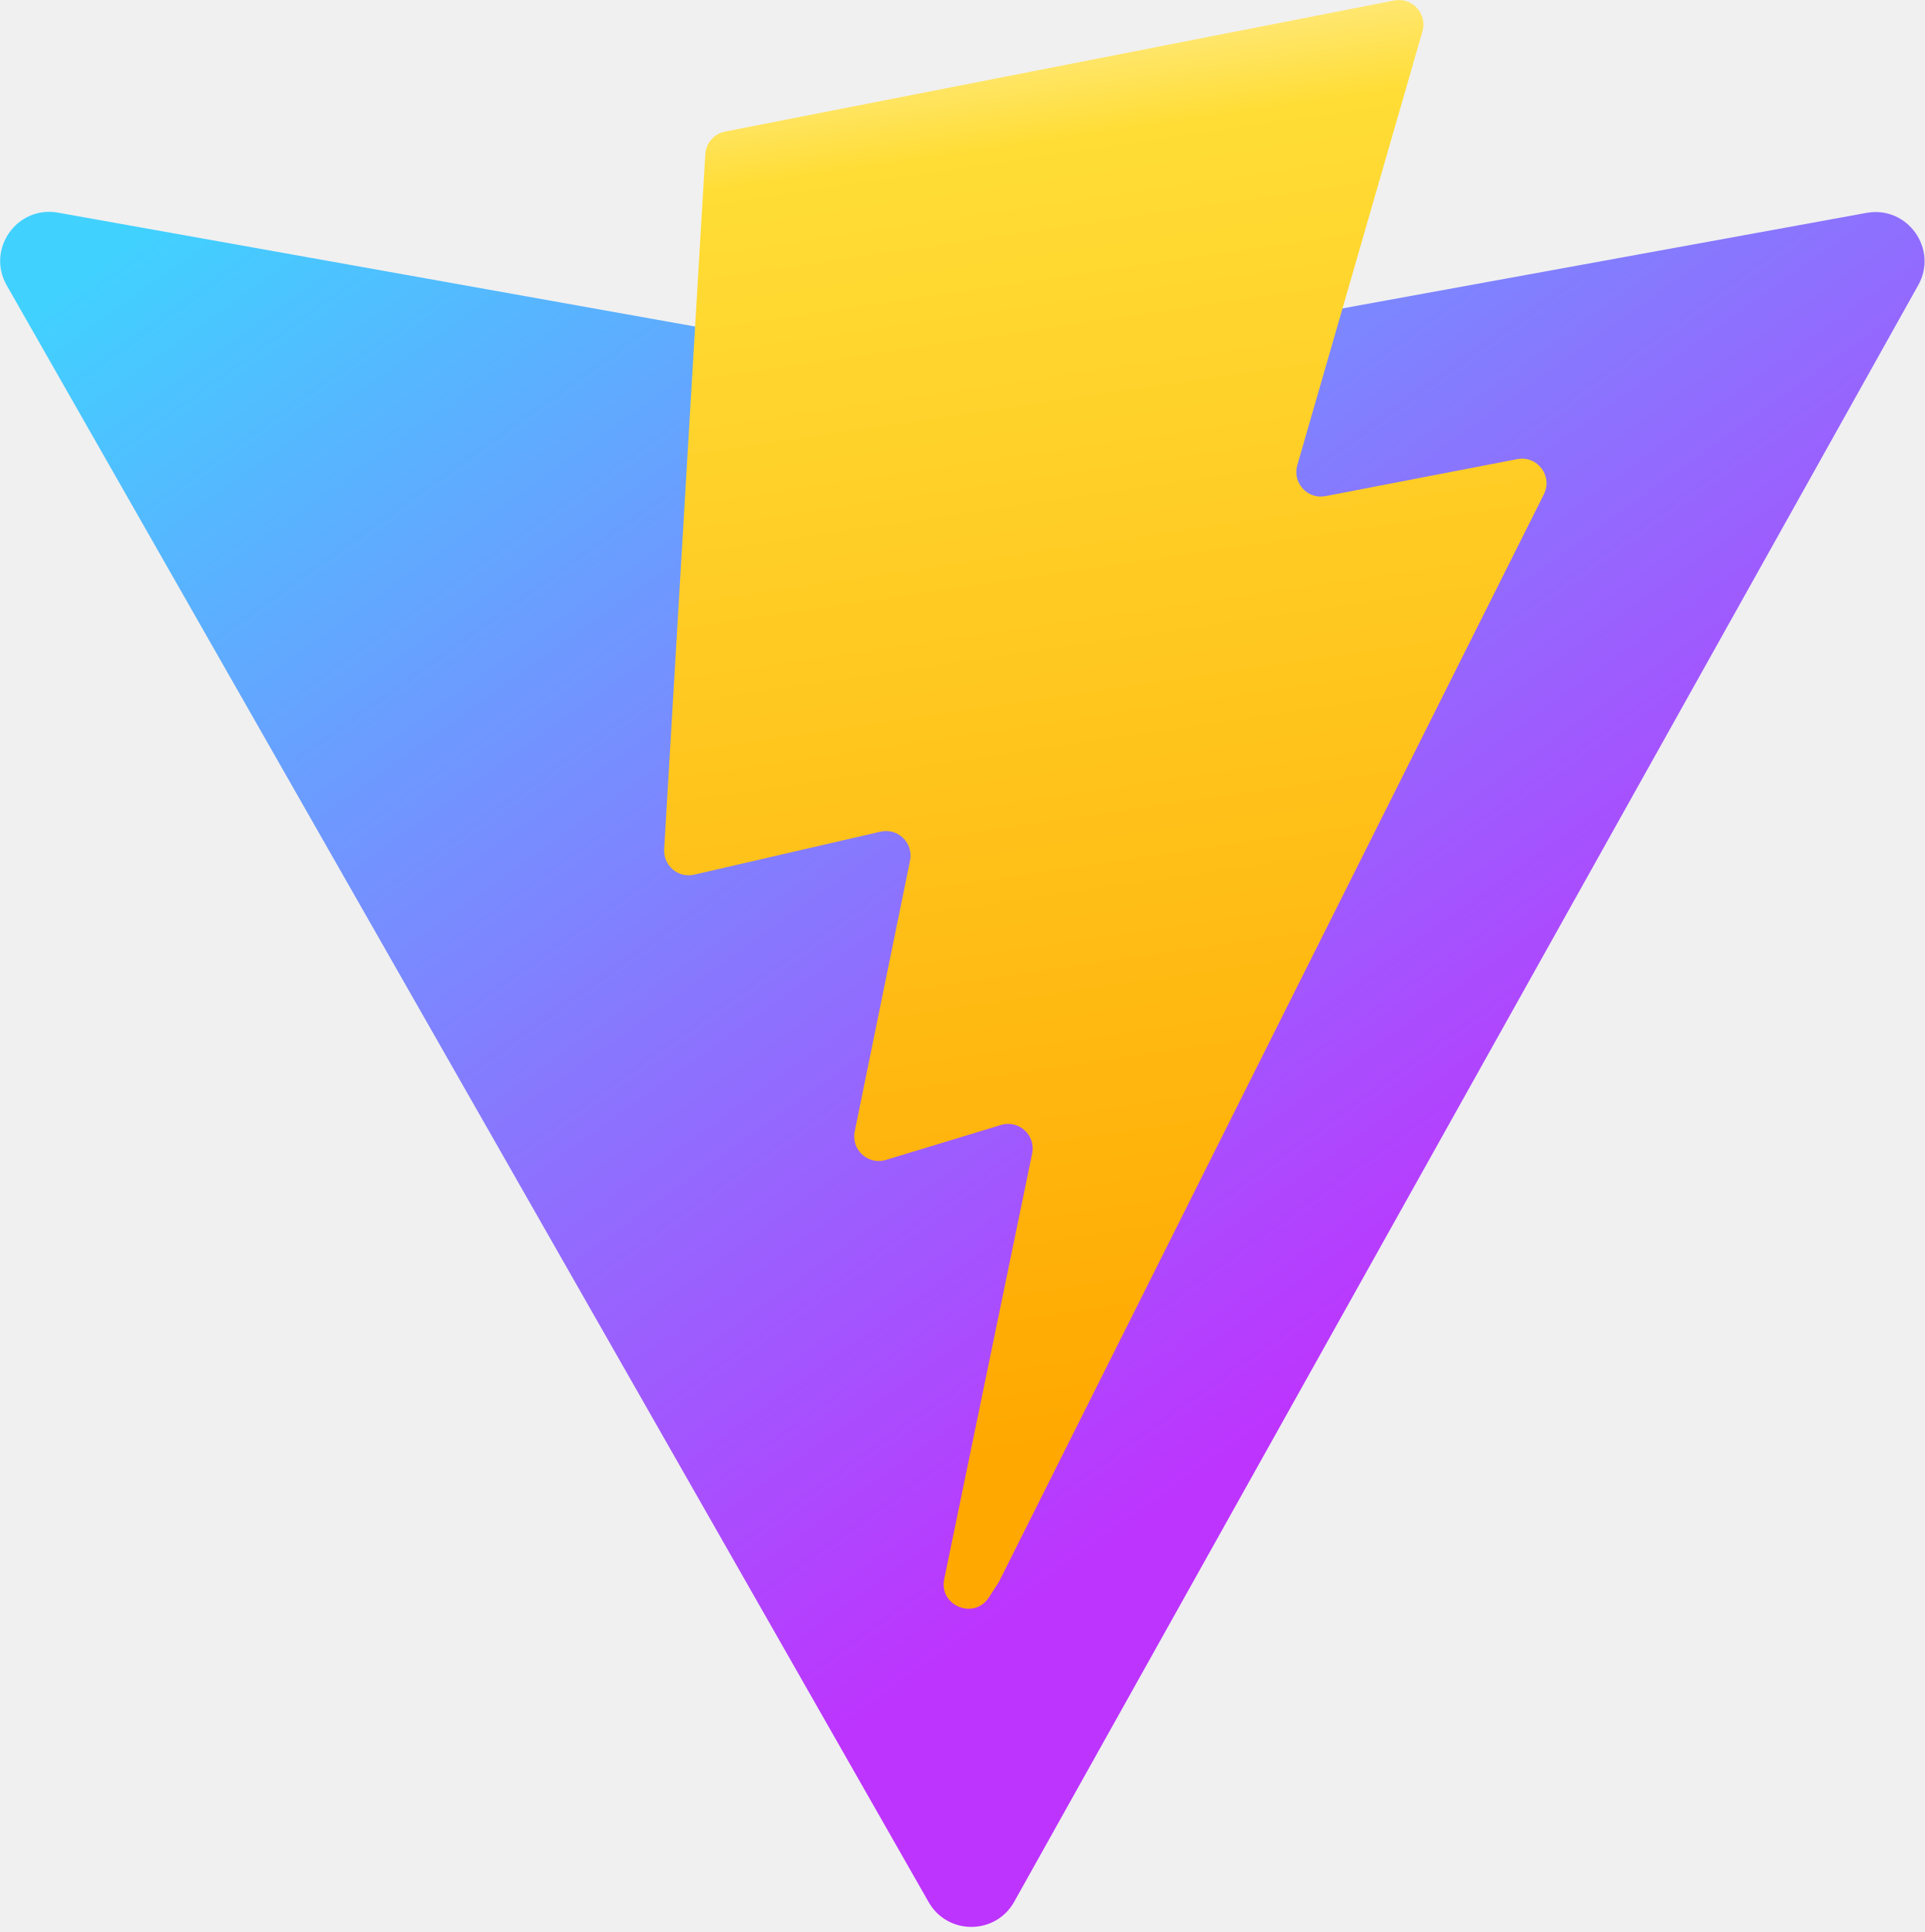
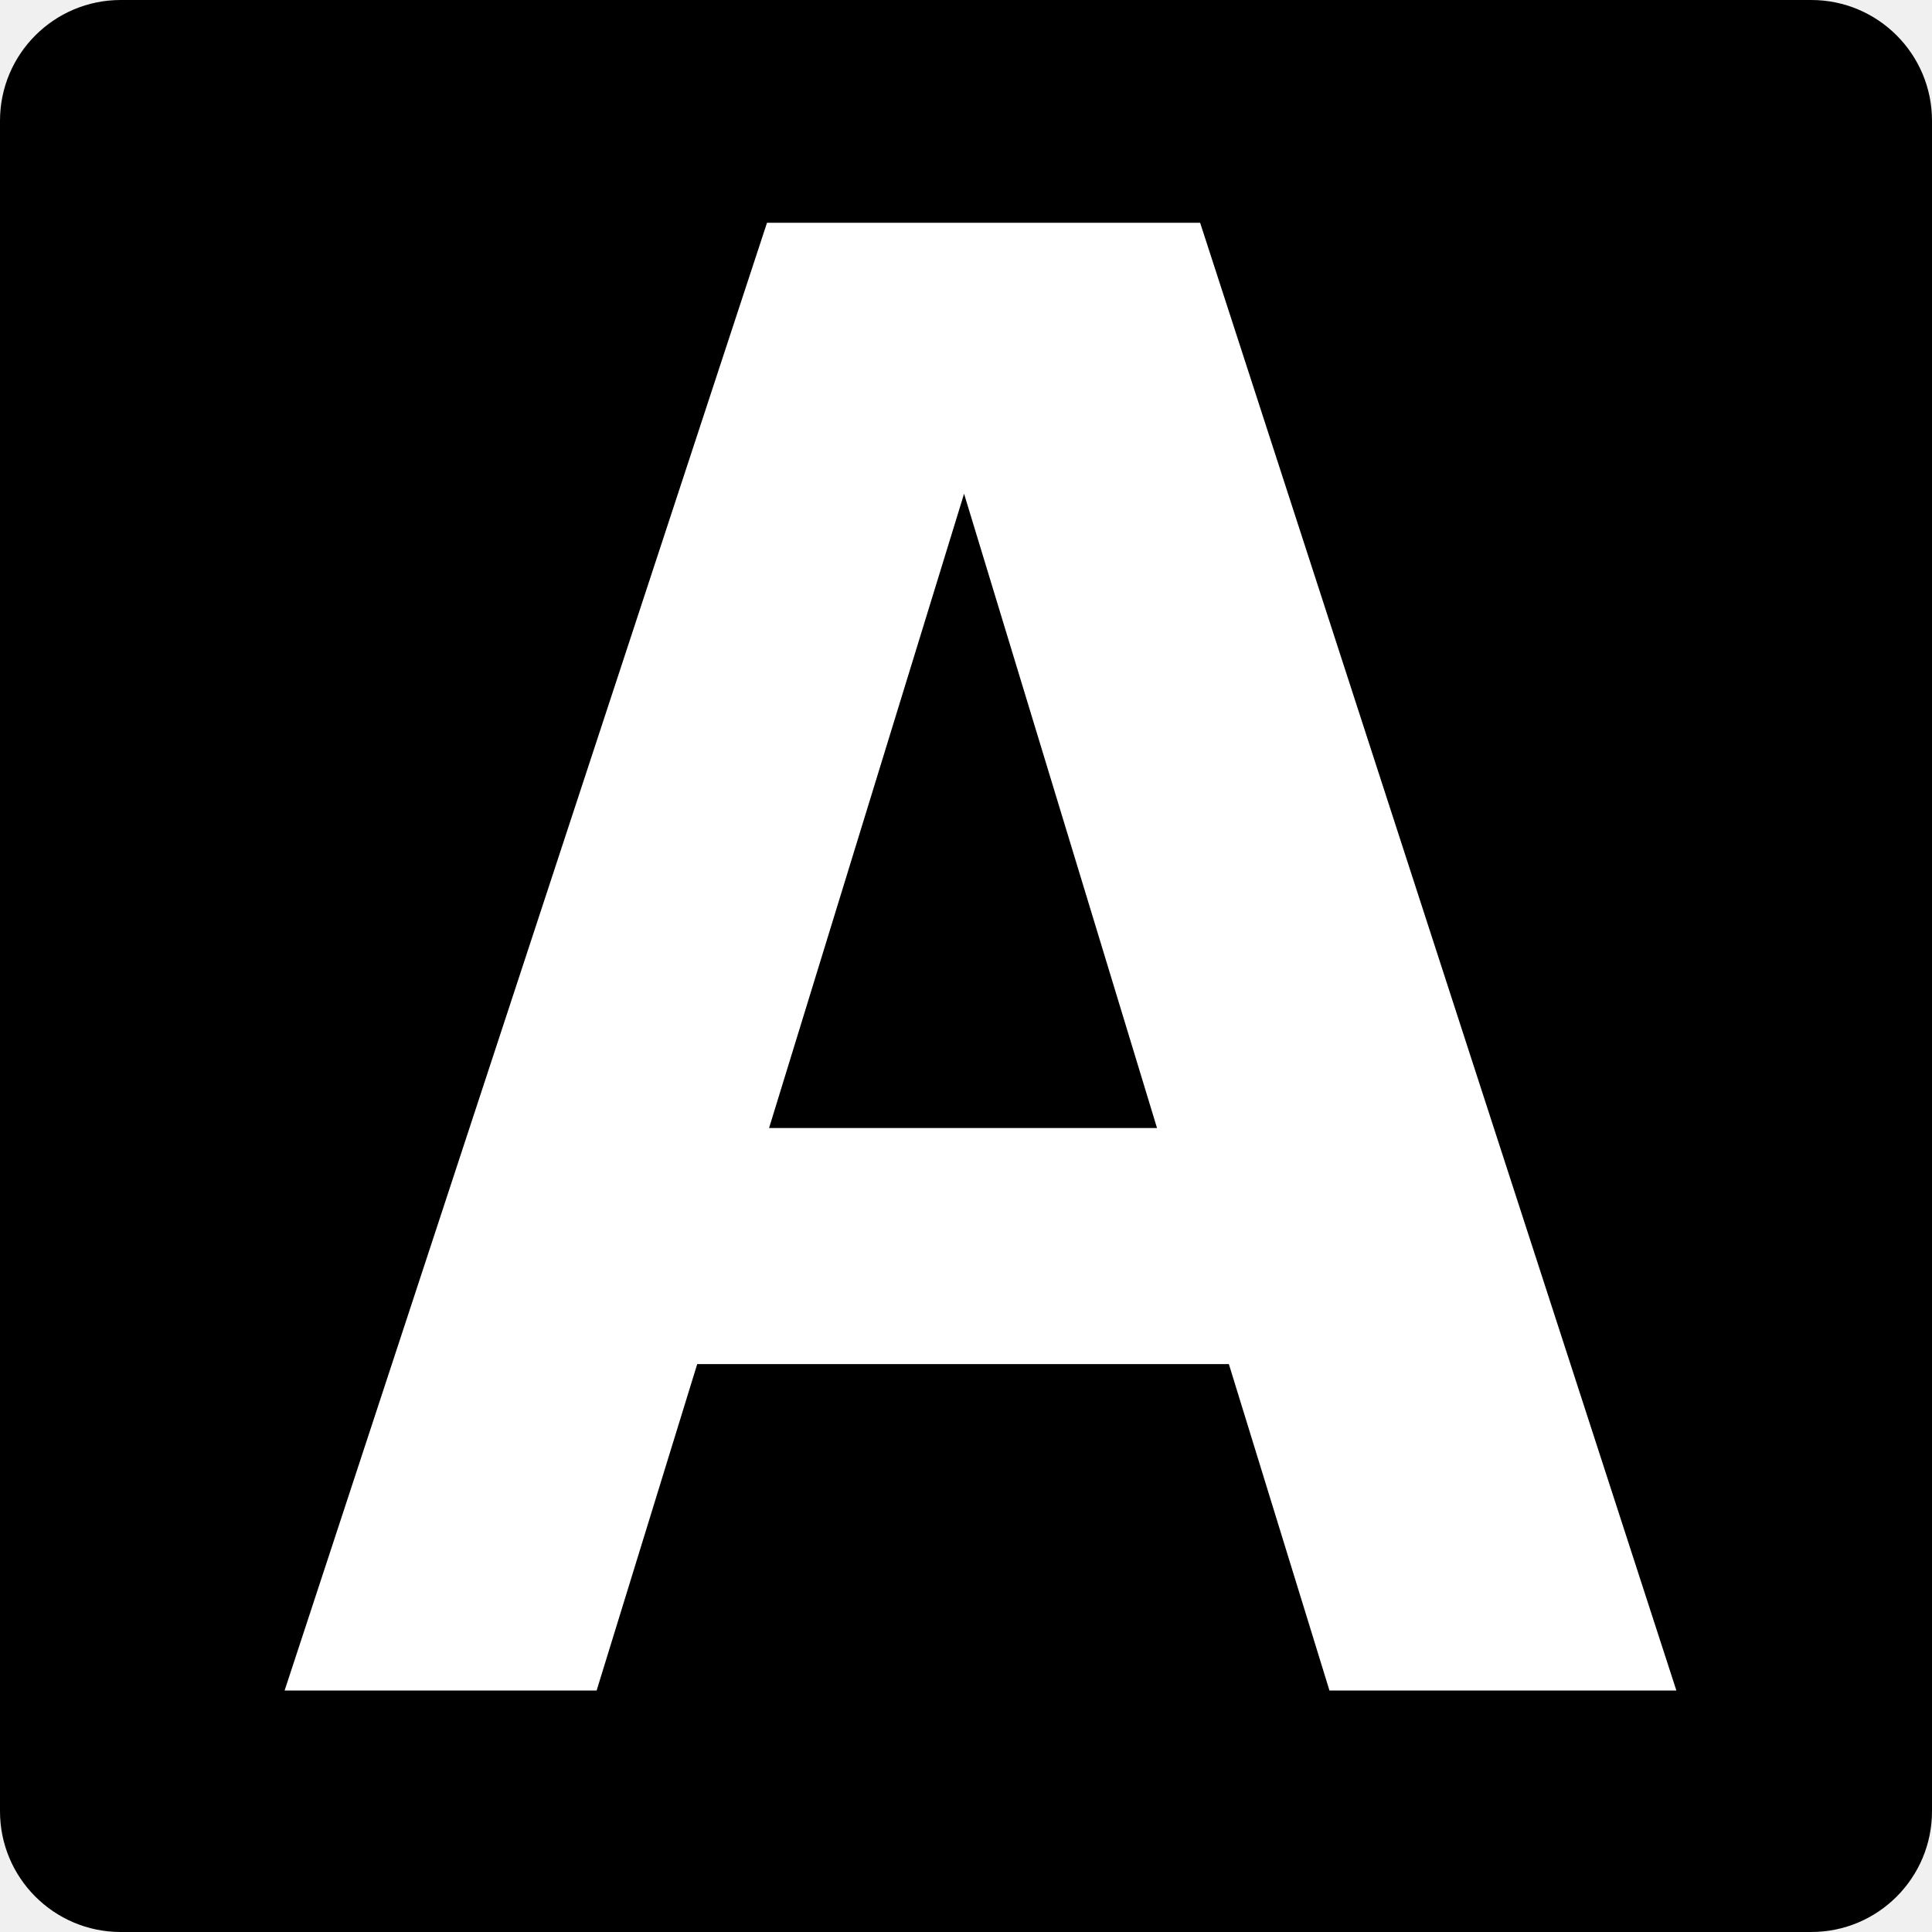
- <svg xmlns="http://www.w3.org/2000/svg" aria-hidden="true" role="img" class="iconify iconify--logos" width="31.88" height="32" preserveAspectRatio="xMidYMid meet" viewBox="0 0 256 257">
-   <defs>
-     <linearGradient id="IconifyId1813088fe1fbc01fb466" x1="-.828%" x2="57.636%" y1="7.652%" y2="78.411%">
-       <stop offset="0%" stop-color="#41D1FF" />
-       <stop offset="100%" stop-color="#BD34FE" />
-     </linearGradient>
-     <linearGradient id="IconifyId1813088fe1fbc01fb467" x1="43.376%" x2="50.316%" y1="2.242%" y2="89.03%">
-       <stop offset="0%" stop-color="#FFEA83" />
-       <stop offset="8.333%" stop-color="#FFDD35" />
-       <stop offset="100%" stop-color="#FFA800" />
-     </linearGradient>
-   </defs>
-   <path fill="url(#IconifyId1813088fe1fbc01fb466)" d="M255.153 37.938L134.897 252.976c-2.483 4.44-8.862 4.466-11.382.048L.875 37.958c-2.746-4.814 1.371-10.646 6.827-9.67l120.385 21.517a6.537 6.537 0 0 0 2.322-.004l117.867-21.483c5.438-.991 9.574 4.796 6.877 9.62Z" />
-   <path fill="url(#IconifyId1813088fe1fbc01fb467)" d="M185.432.063L96.44 17.501a3.268 3.268 0 0 0-2.634 3.014l-5.474 92.456a3.268 3.268 0 0 0 3.997 3.378l24.777-5.718c2.318-.535 4.413 1.507 3.936 3.838l-7.361 36.047c-.495 2.426 1.782 4.5 4.151 3.78l15.304-4.649c2.372-.72 4.652 1.36 4.15 3.788l-11.698 56.621c-.732 3.542 3.979 5.473 5.943 2.437l1.313-2.028l72.516-144.72c1.215-2.423-.88-5.186-3.54-4.672l-25.505 4.922c-2.396.462-4.435-1.77-3.759-4.114l16.646-57.705c.677-2.35-1.37-4.583-3.769-4.113Z" />
+ <svg xmlns="http://www.w3.org/2000/svg" width="32" height="32" viewBox="0 0 32 32" fill="none">
+   <rect width="32" height="32" rx="2" fill="black" />
+   <path d="M4.714 28H9.882L11.548 22.594H20.354L22.02 28H27.766L19.878 3.69H12.704L4.714 28ZM15.968 8.178L19.164 18.684H12.738L15.968 8.178Z" fill="white" />
</svg>
